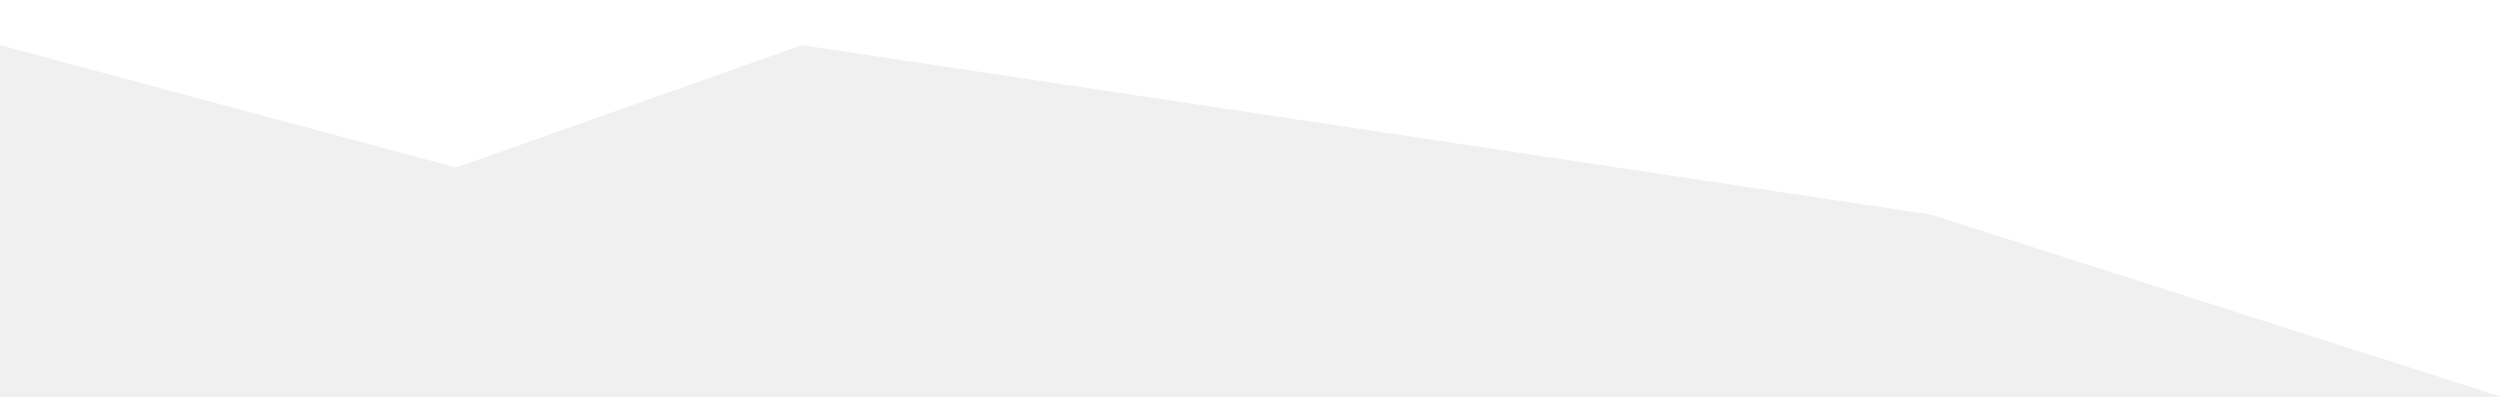
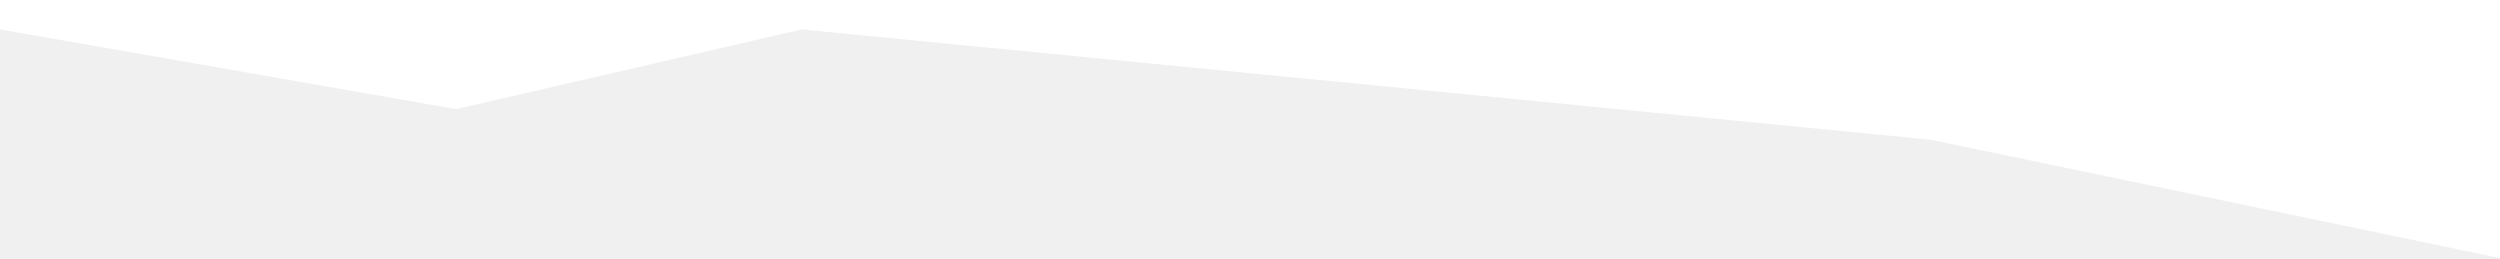
- <svg xmlns="http://www.w3.org/2000/svg" width="1331" height="211" viewBox="0 0 1331 211" fill="none">
-   <path d="M242.848 89.192L0 24.048L2.28882e-05 -1.52588e-05H1331V211L1028 114.239L426.845 24.048L242.848 89.192Z" fill="white" />
+ <svg xmlns="http://www.w3.org/2000/svg" width="2044" height="211" viewBox="0 0 2044 211" fill="none">
+   <path d="M372.939 89.192L0 24.048L3.51491e-05 -1.52588e-05H2044V211L1578.69 114.239L655.5 24.048L372.939 89.192Z" fill="white" />
</svg>
